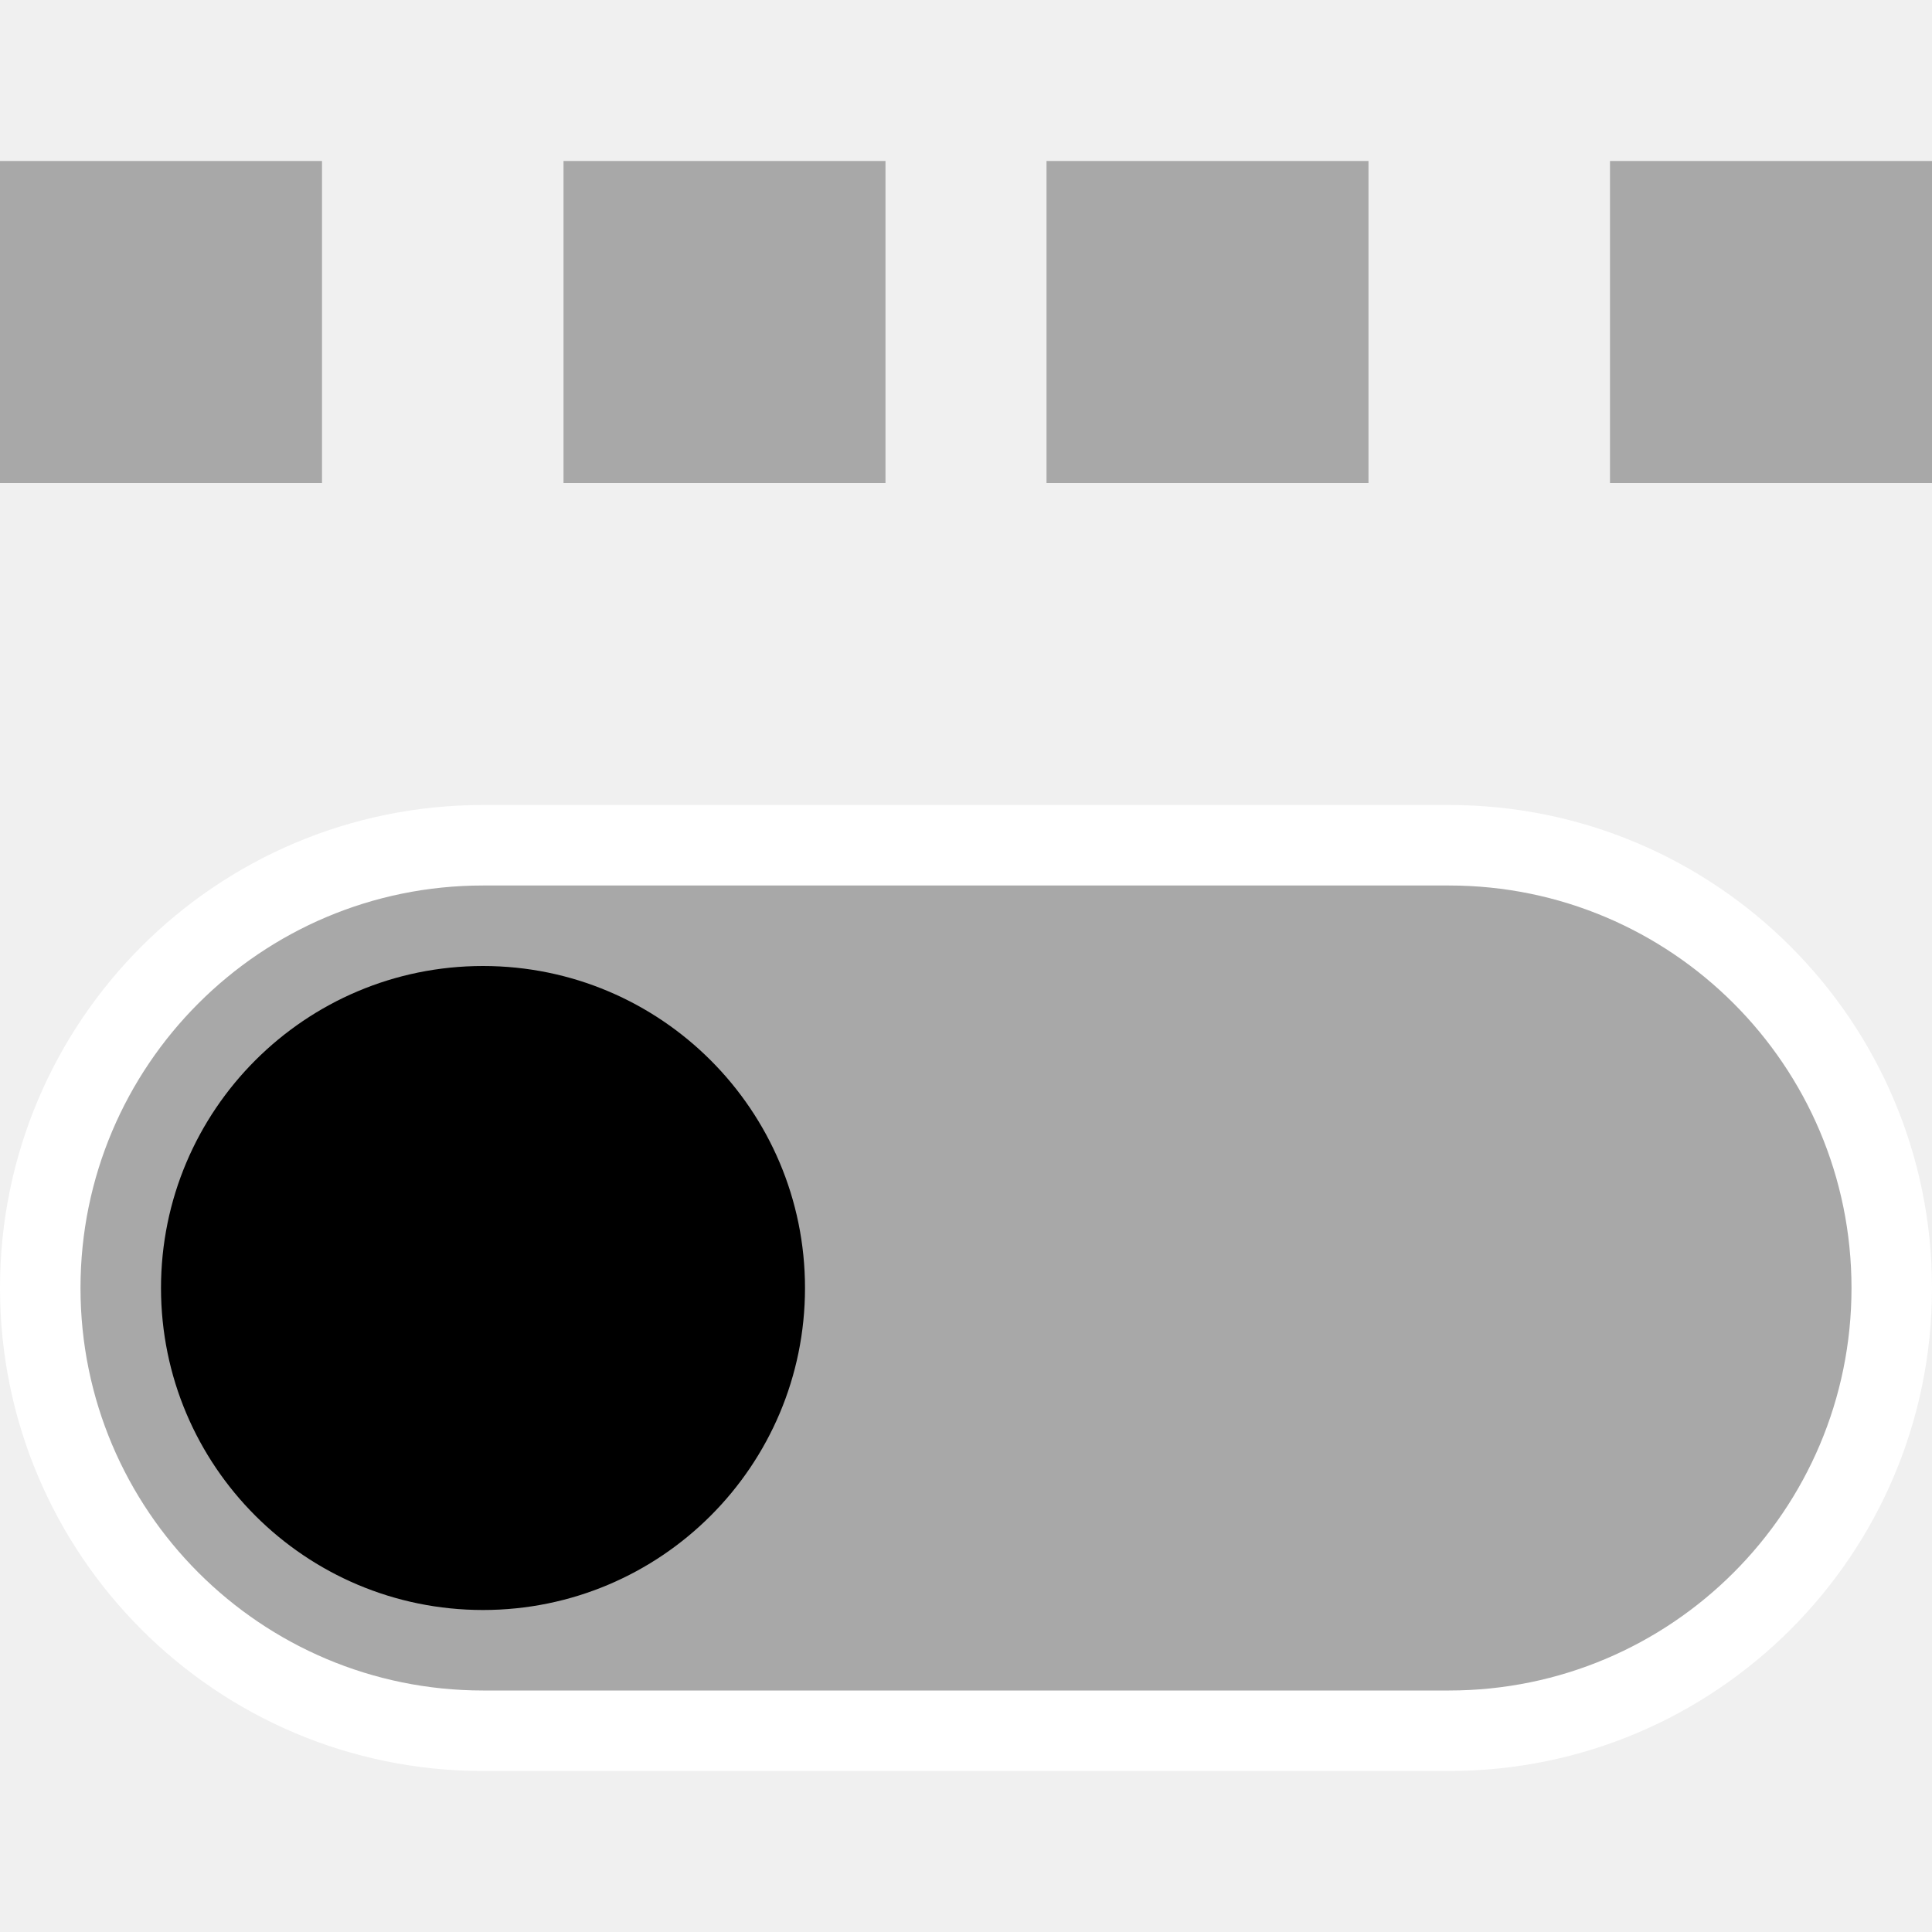
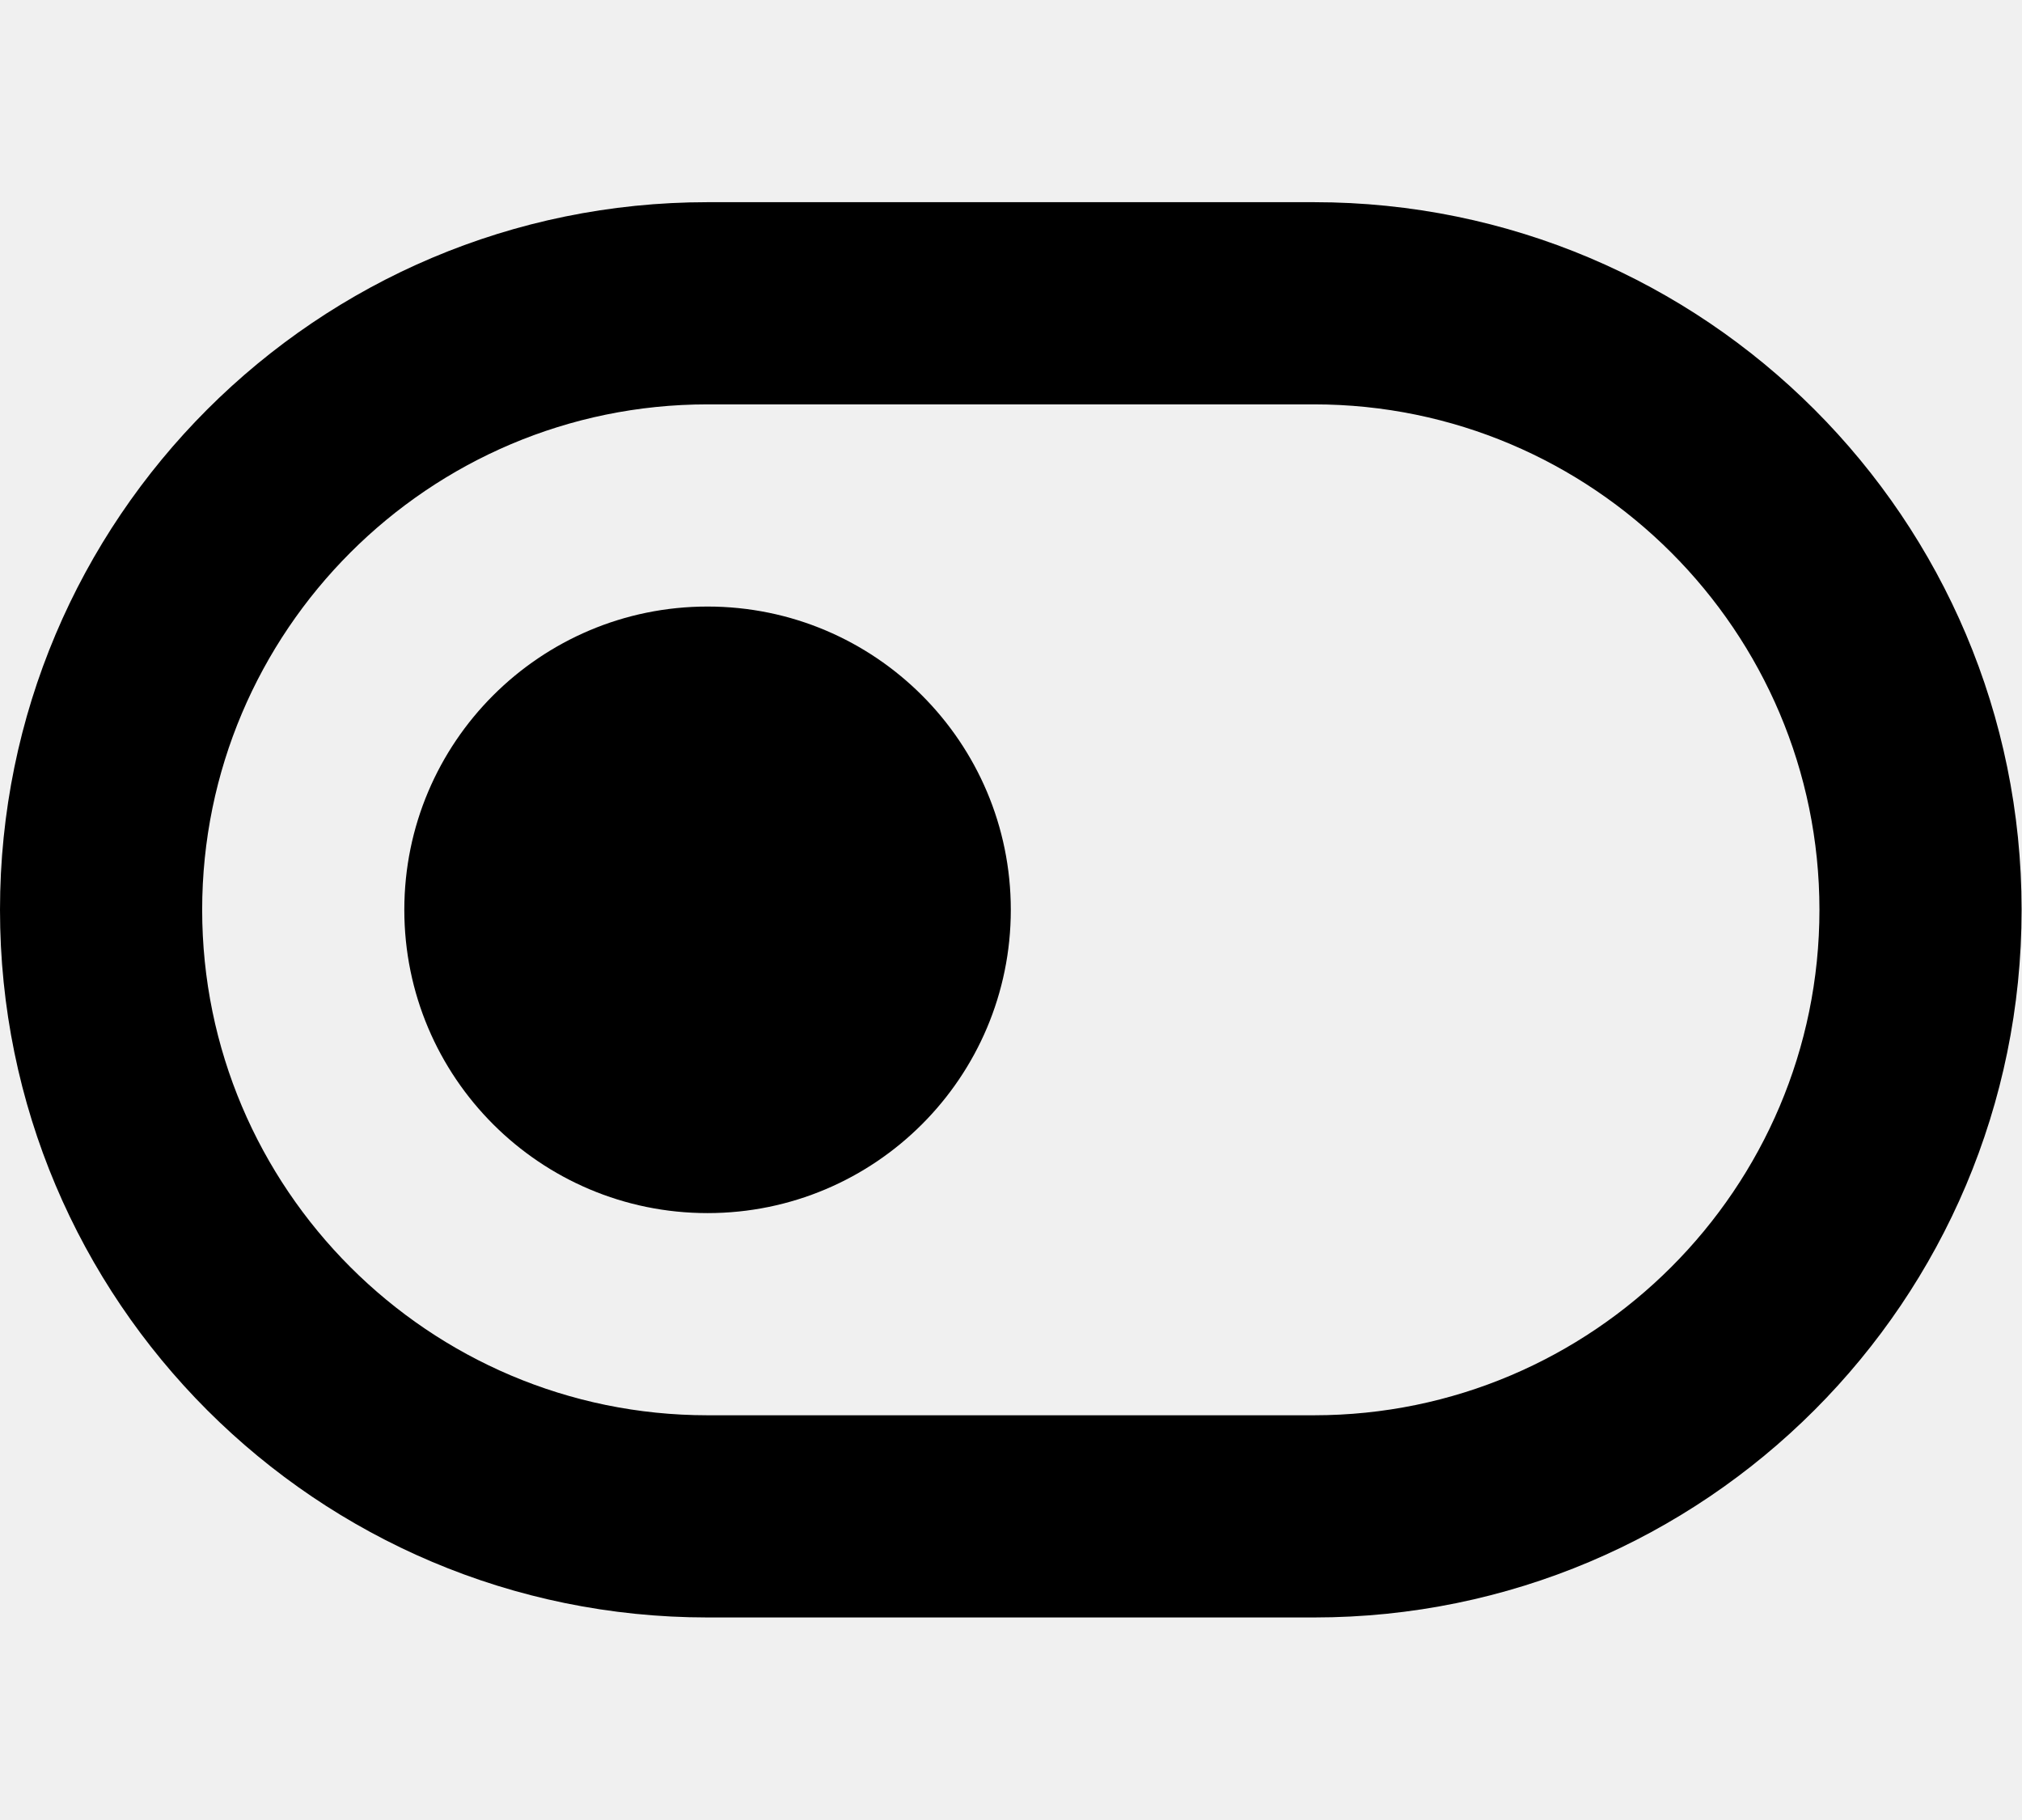
- <svg xmlns="http://www.w3.org/2000/svg" width="18" height="18">
-   <g>
-     <rect stroke="#FFF" stroke-width=".75" fill-opacity=".3" x=".375" y="7.875" width="17.25" height="8.25" rx="4.125" />
-     <circle cx="4.5" cy="12" r="3" />
-     <path d="M0 1.5h3v3H0v-3zm5.25 0h3v3h-3v-3zm4.5 0h3v3h-3v-3zm5.25 0h3v3h-3v-3z" fill-opacity=".3" />
-   </g>
+ <svg xmlns="http://www.w3.org/2000/svg" t="1571238878024" class="icon" viewBox="0 0 1138 1024" version="1.1" p-id="45038" width="222.266" height="200">
+   <defs>
+     <style type="text/css" />
+   </defs>
+   <path d="M739.556 113.778l-341.333 0c-219.932 0-398.222 178.29-398.222 398.222s178.29 398.222 398.222 398.222l341.333 0c219.932 0 398.222-178.29 398.222-398.222s-178.29-398.222-398.222-398.222zM739.556 796.444l-341.333 0c-156.843 0-284.444-127.602-284.444-284.444s127.602-284.444 284.444-284.444l341.333 0c156.843 0 284.444 127.602 284.444 284.444s-127.602 284.444-284.444 284.444z" p-id="45039" />
+   <path d="M568.889 512c0 94.265-76.402 170.667-170.667 170.667s-170.667-76.43-170.667-170.667 76.43-170.667 170.667-170.667 170.667 76.402 170.667 170.667z" p-id="45040" />
</svg>
